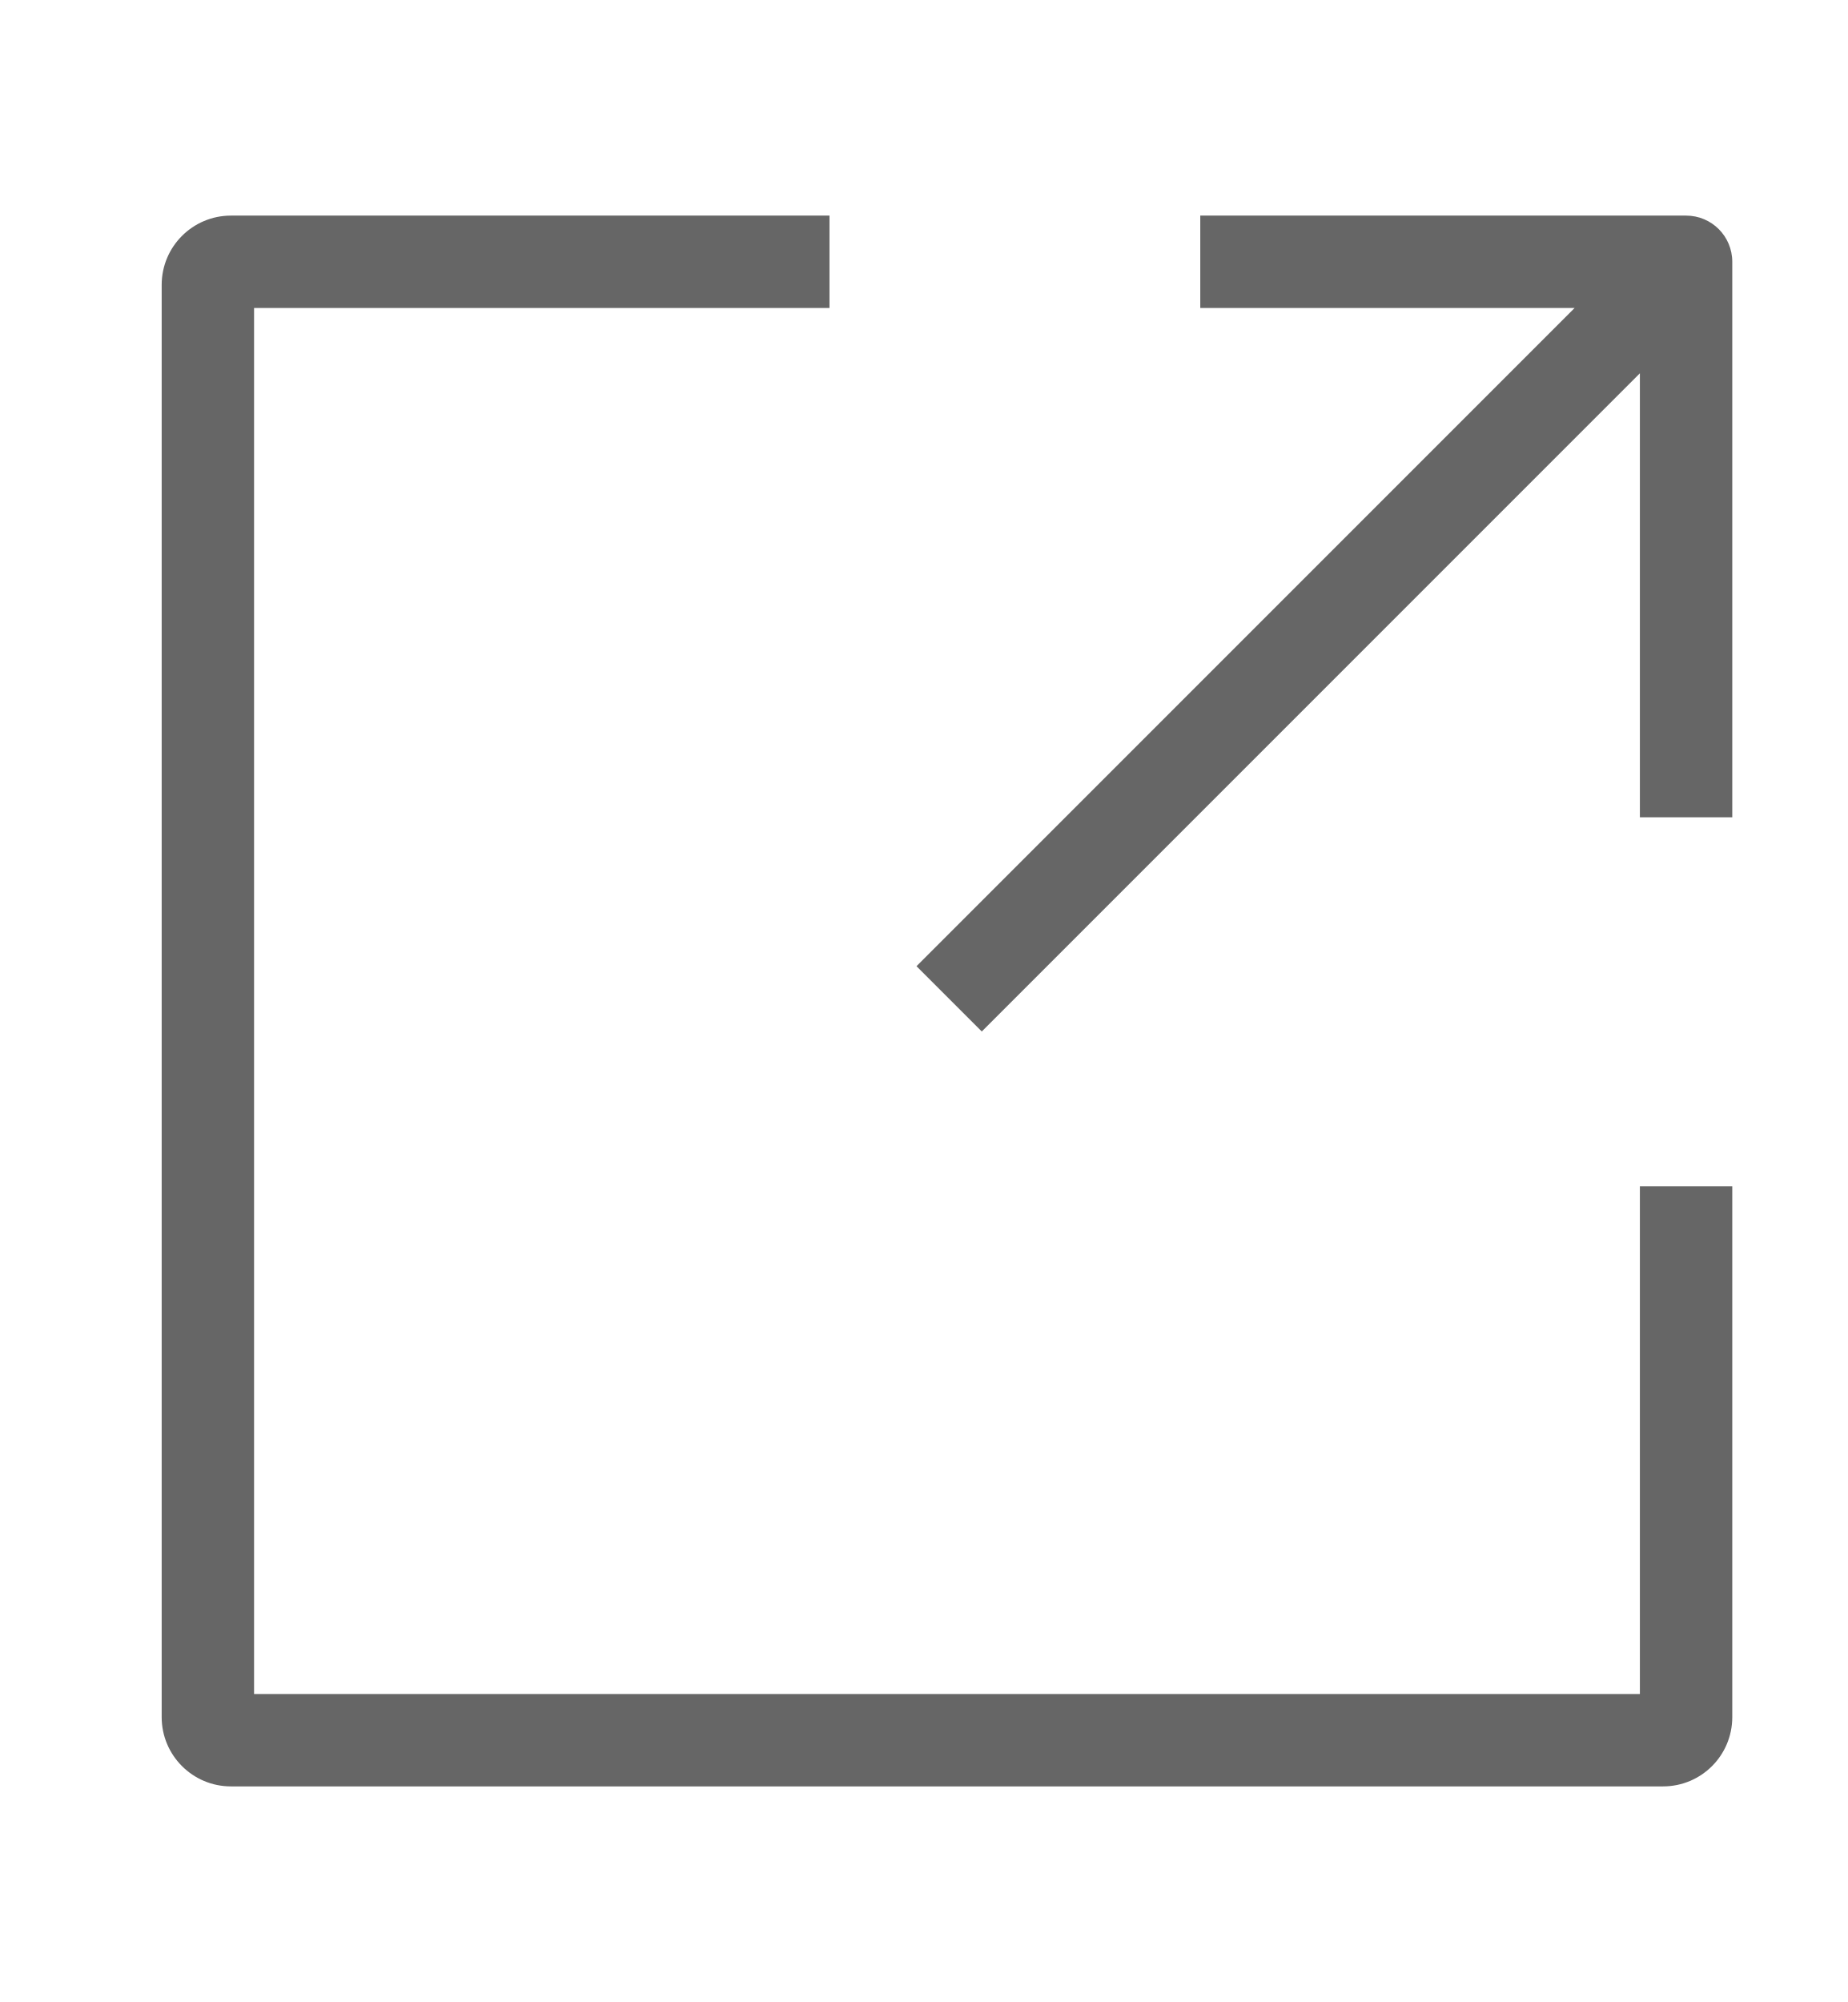
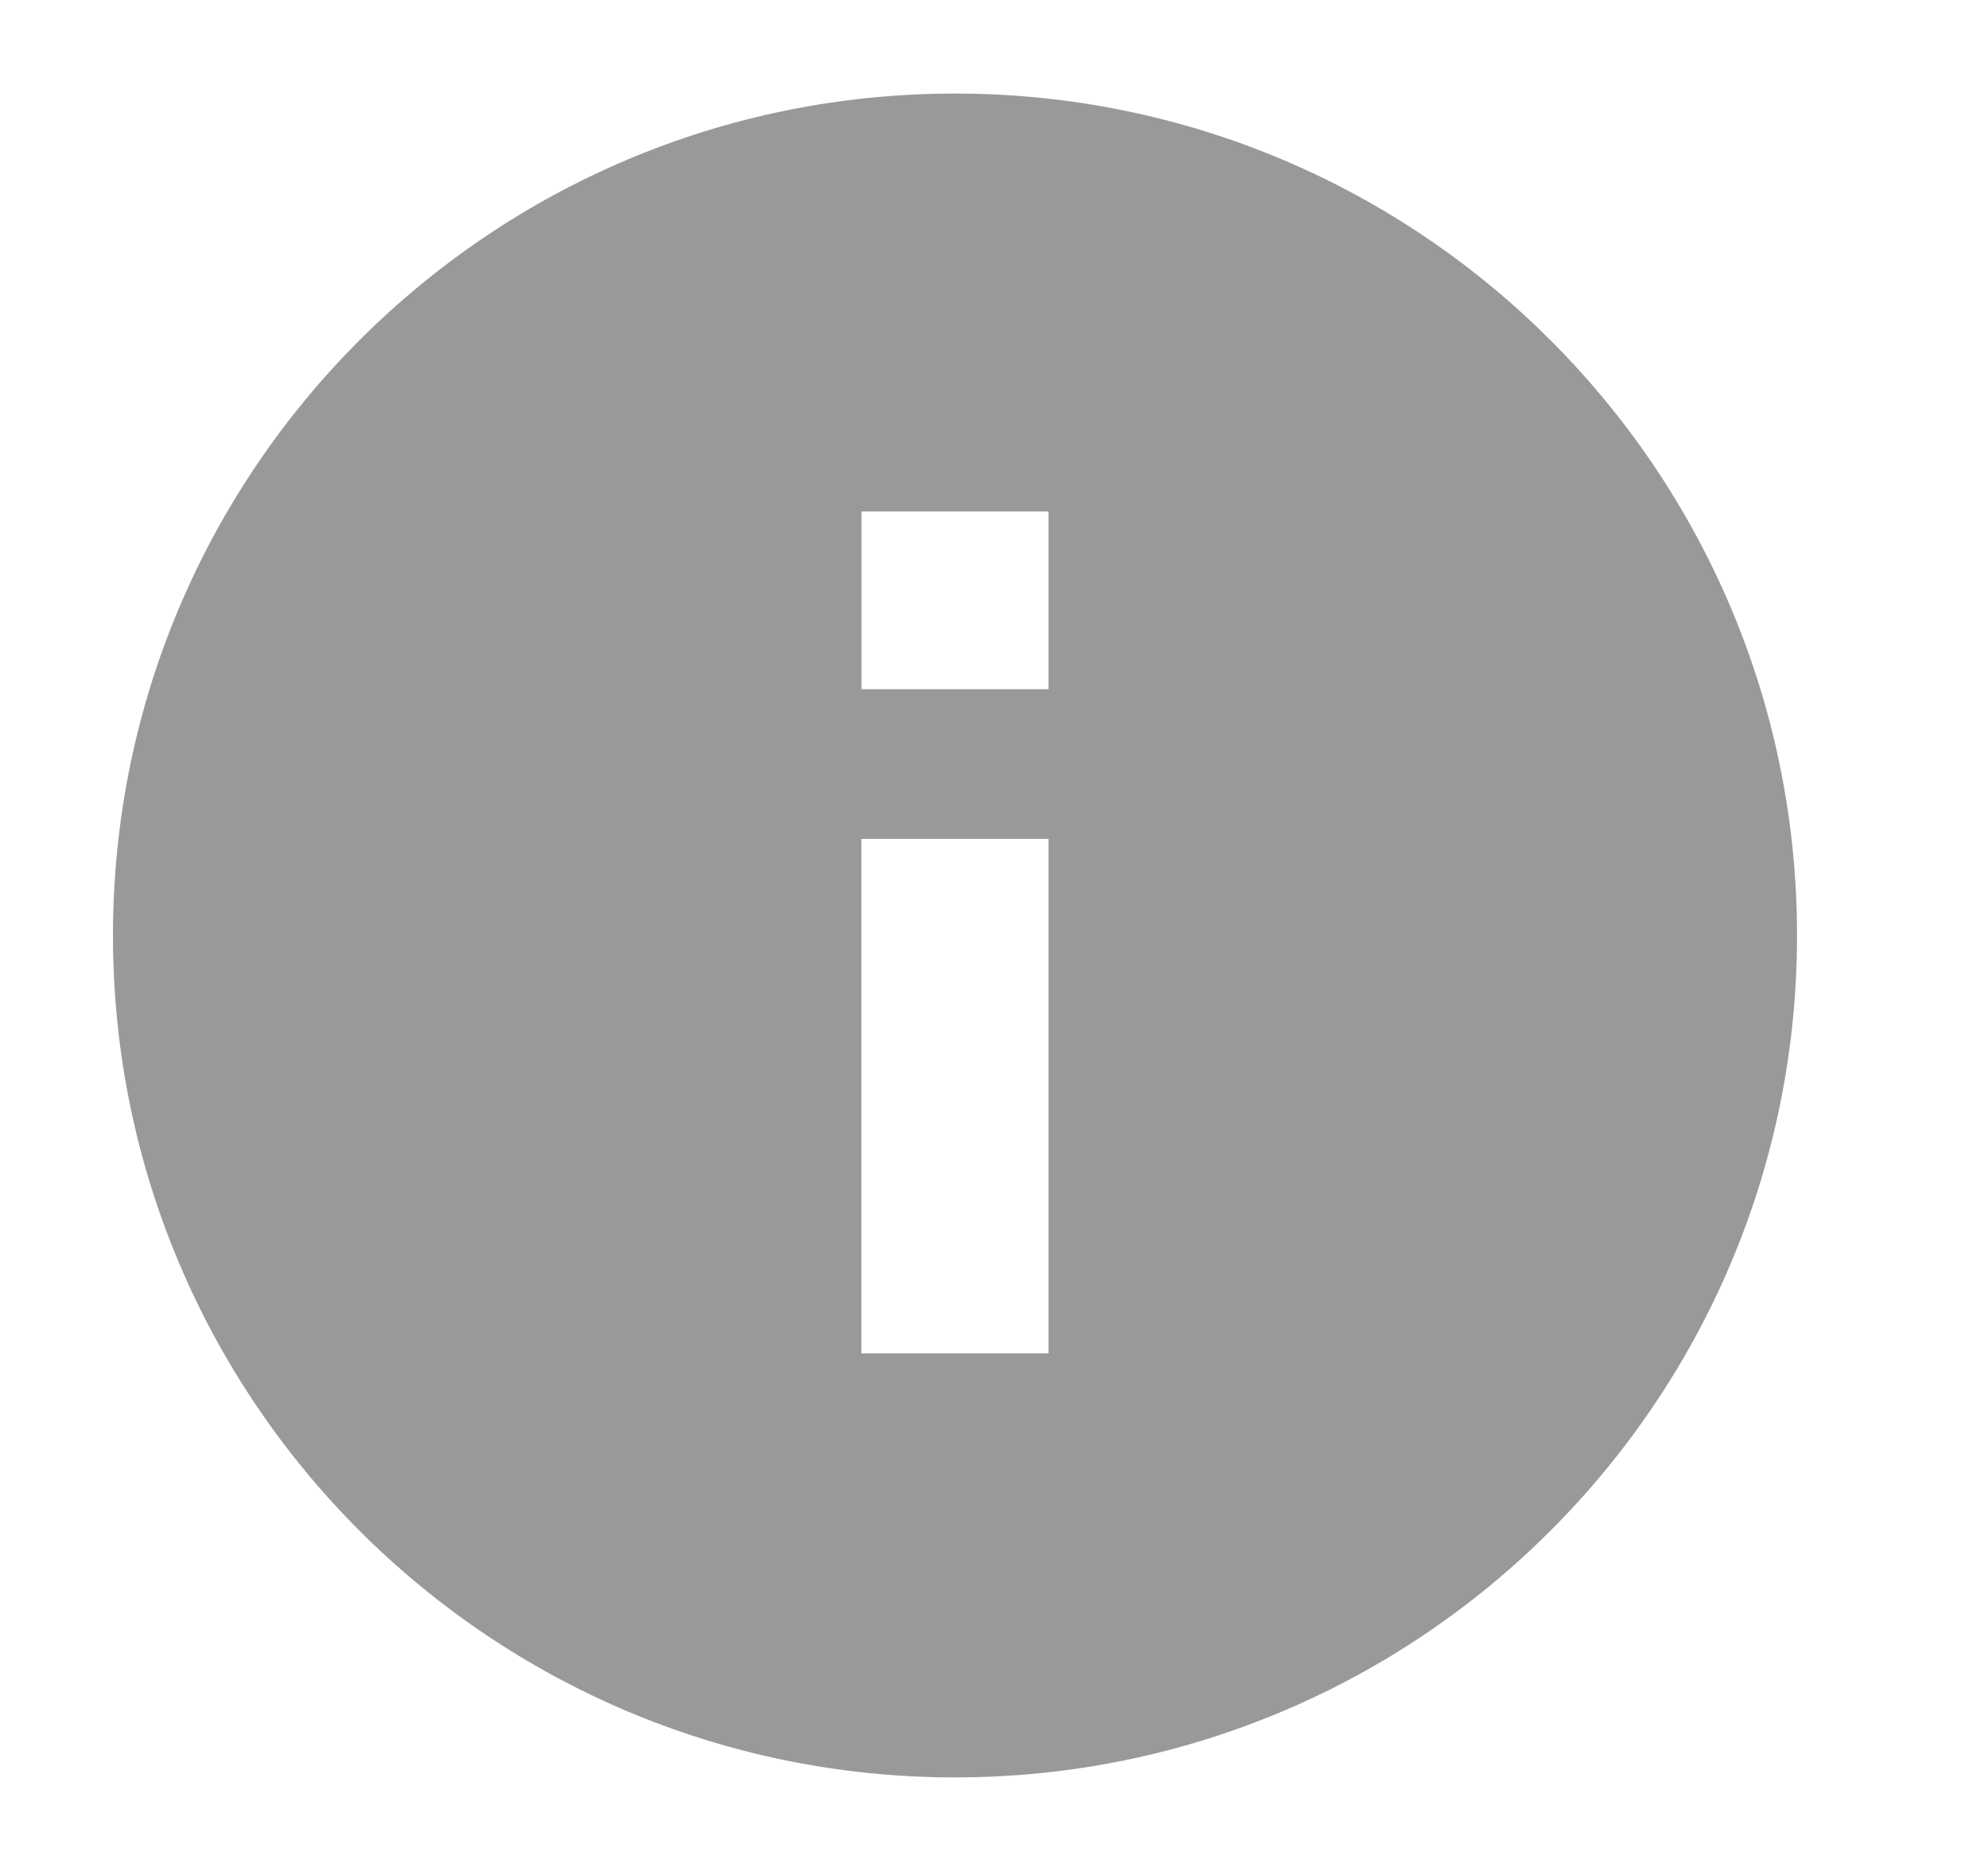
- <svg xmlns="http://www.w3.org/2000/svg" width="12" height="13" viewBox="0 0 12 13" fill="none">
-   <path fill-rule="evenodd" clip-rule="evenodd" d="M1.65 2H5.387V1.4H1.5C1.252 1.4 1.05 1.601 1.05 1.85V11.15C1.05 11.399 1.252 11.6 1.5 11.6H10.8C11.049 11.6 11.25 11.399 11.25 11.15V7.703H10.65V11H1.65V2ZM10.226 2H7.795V1.4H10.95C11.116 1.4 11.25 1.534 11.25 1.7V5.307H10.65V2.424L6.376 6.698L5.952 6.274L10.226 2Z" fill="#666666" />
+ <svg xmlns="http://www.w3.org/2000/svg" width="17" height="16" viewBox="0 0 17 16" fill="none">
+   <path fill-rule="evenodd" clip-rule="evenodd" d="M15.367 8C15.367 11.977 12.143 15.2 8.166 15.2C4.19 15.2 0.966 11.977 0.966 8C0.966 4.023 4.19 0.8 8.166 0.8C12.143 0.8 15.367 4.023 15.367 8ZM7.366 7.174V11.574H8.966V7.174H8.166V5.894H8.966V4.374H7.367V5.894H8.166V7.174H7.366Z" fill="#999999" />
</svg>
